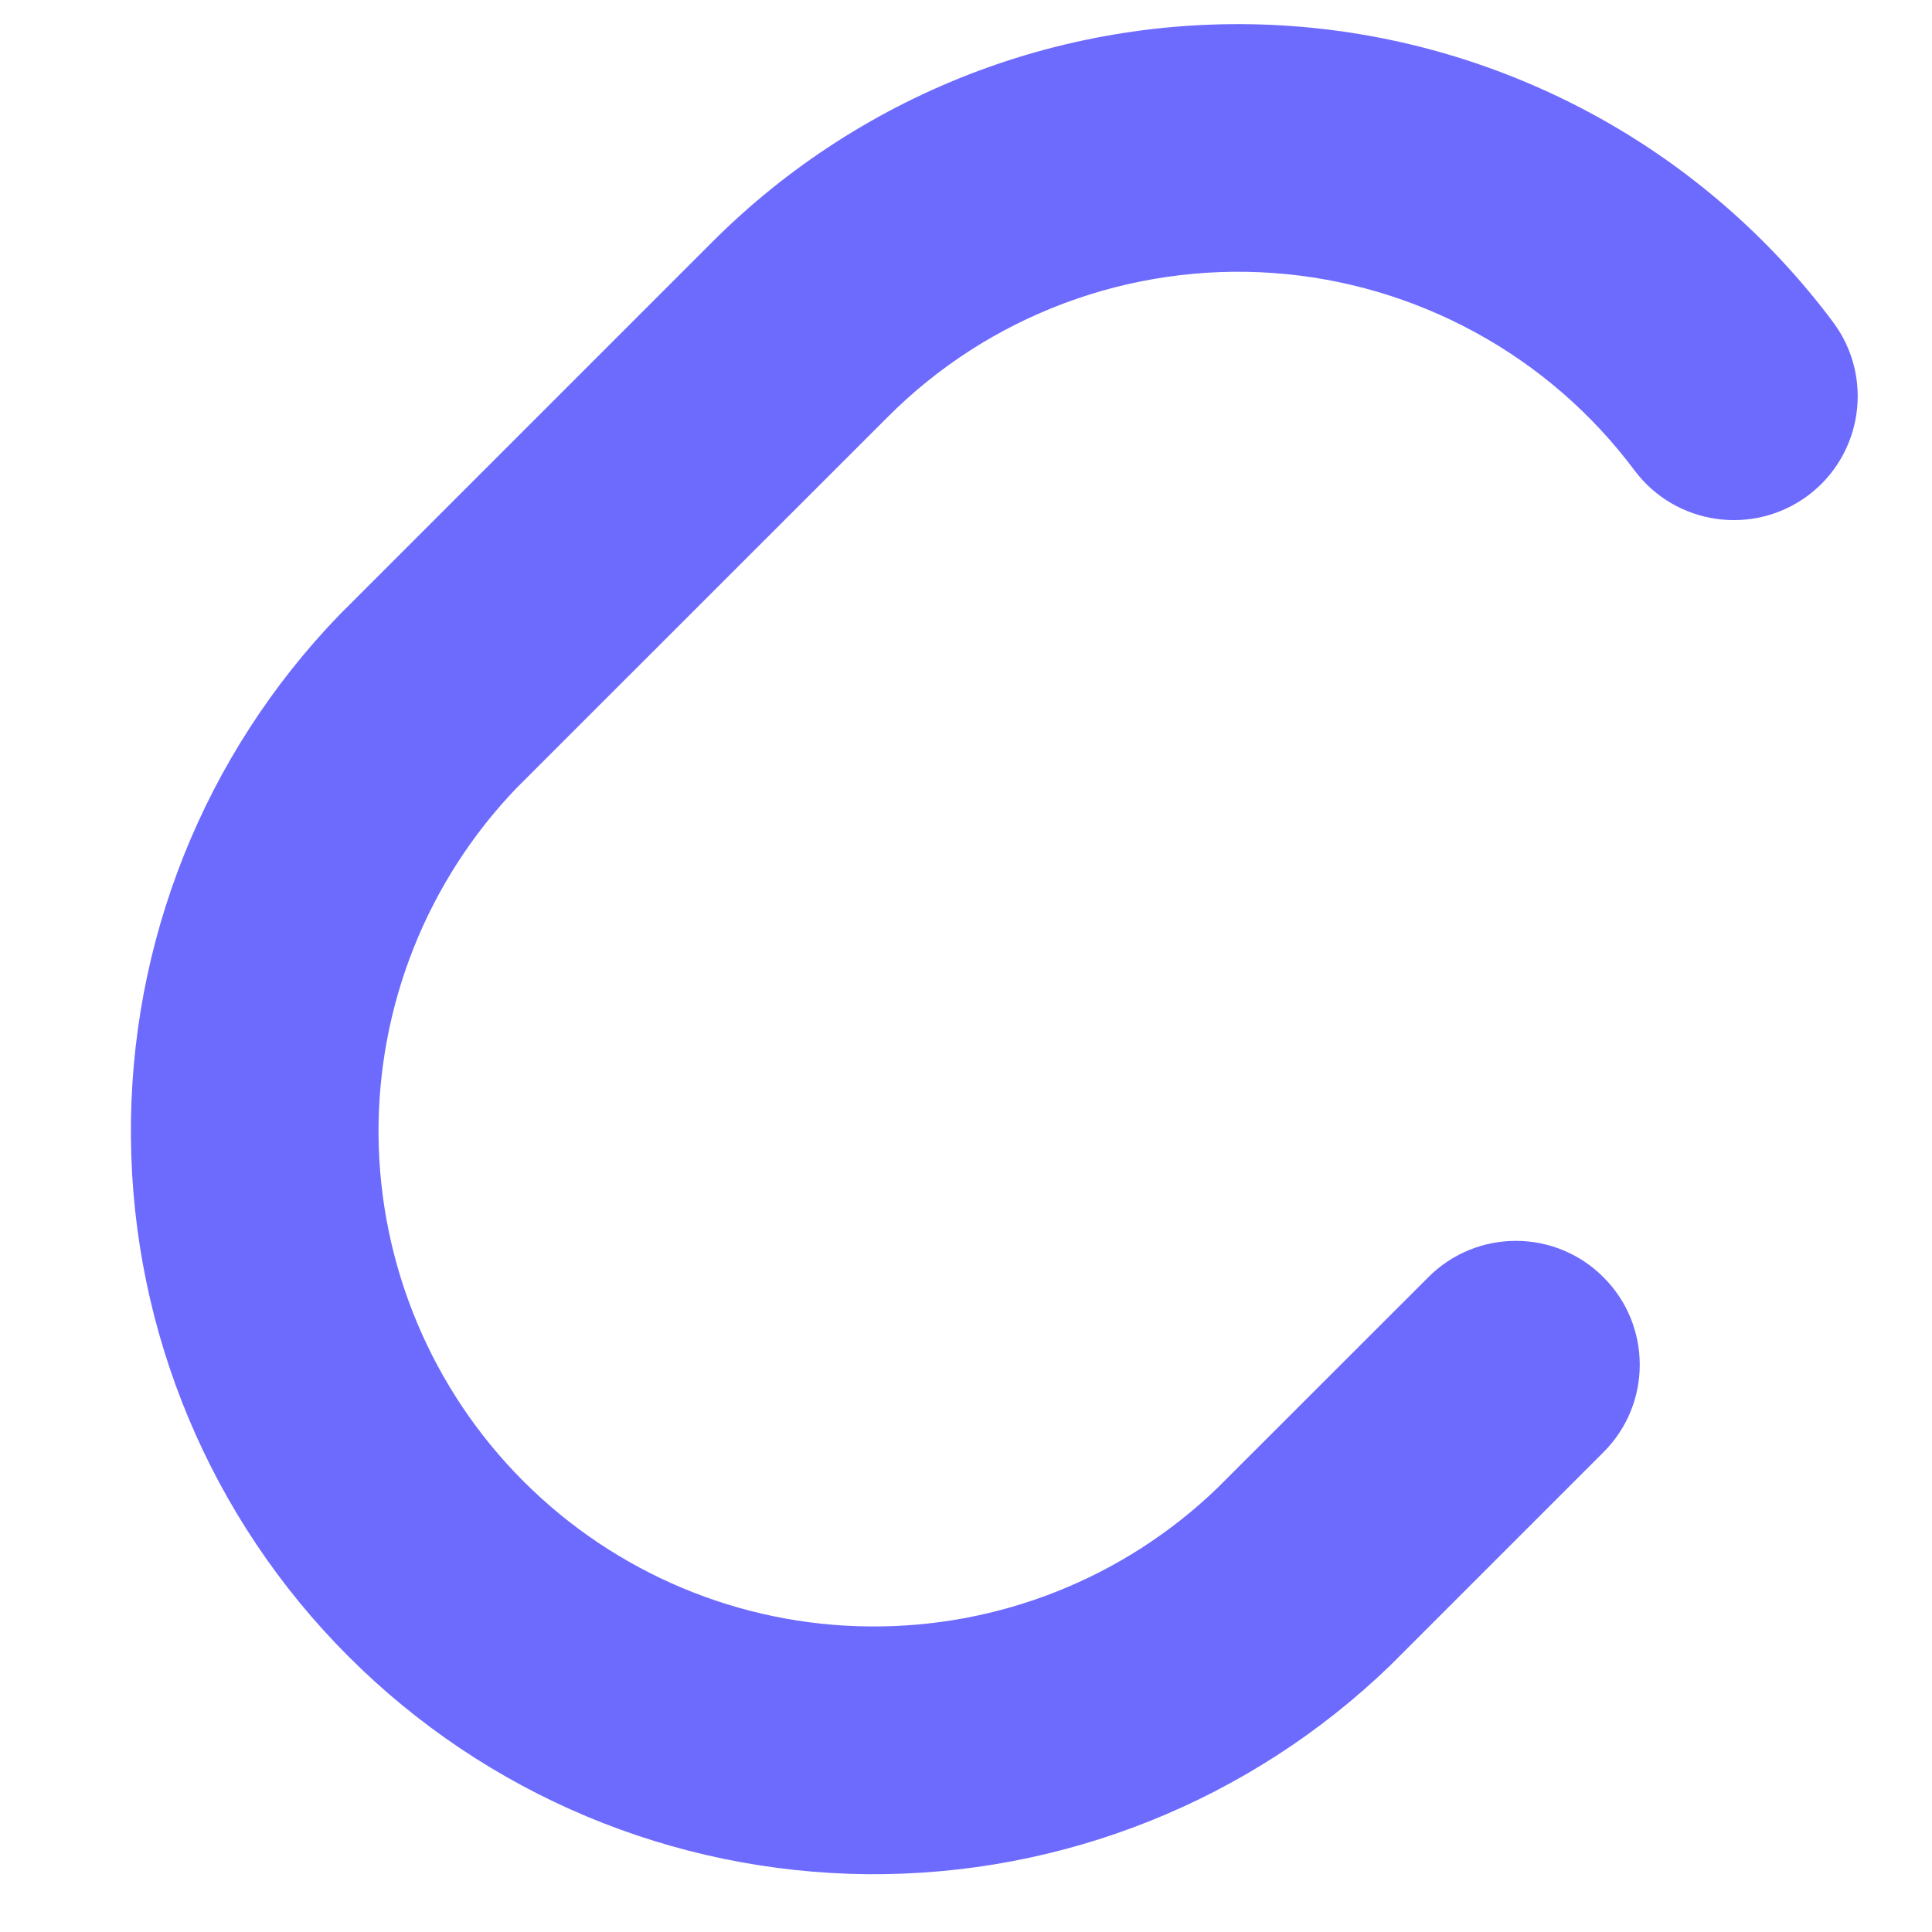
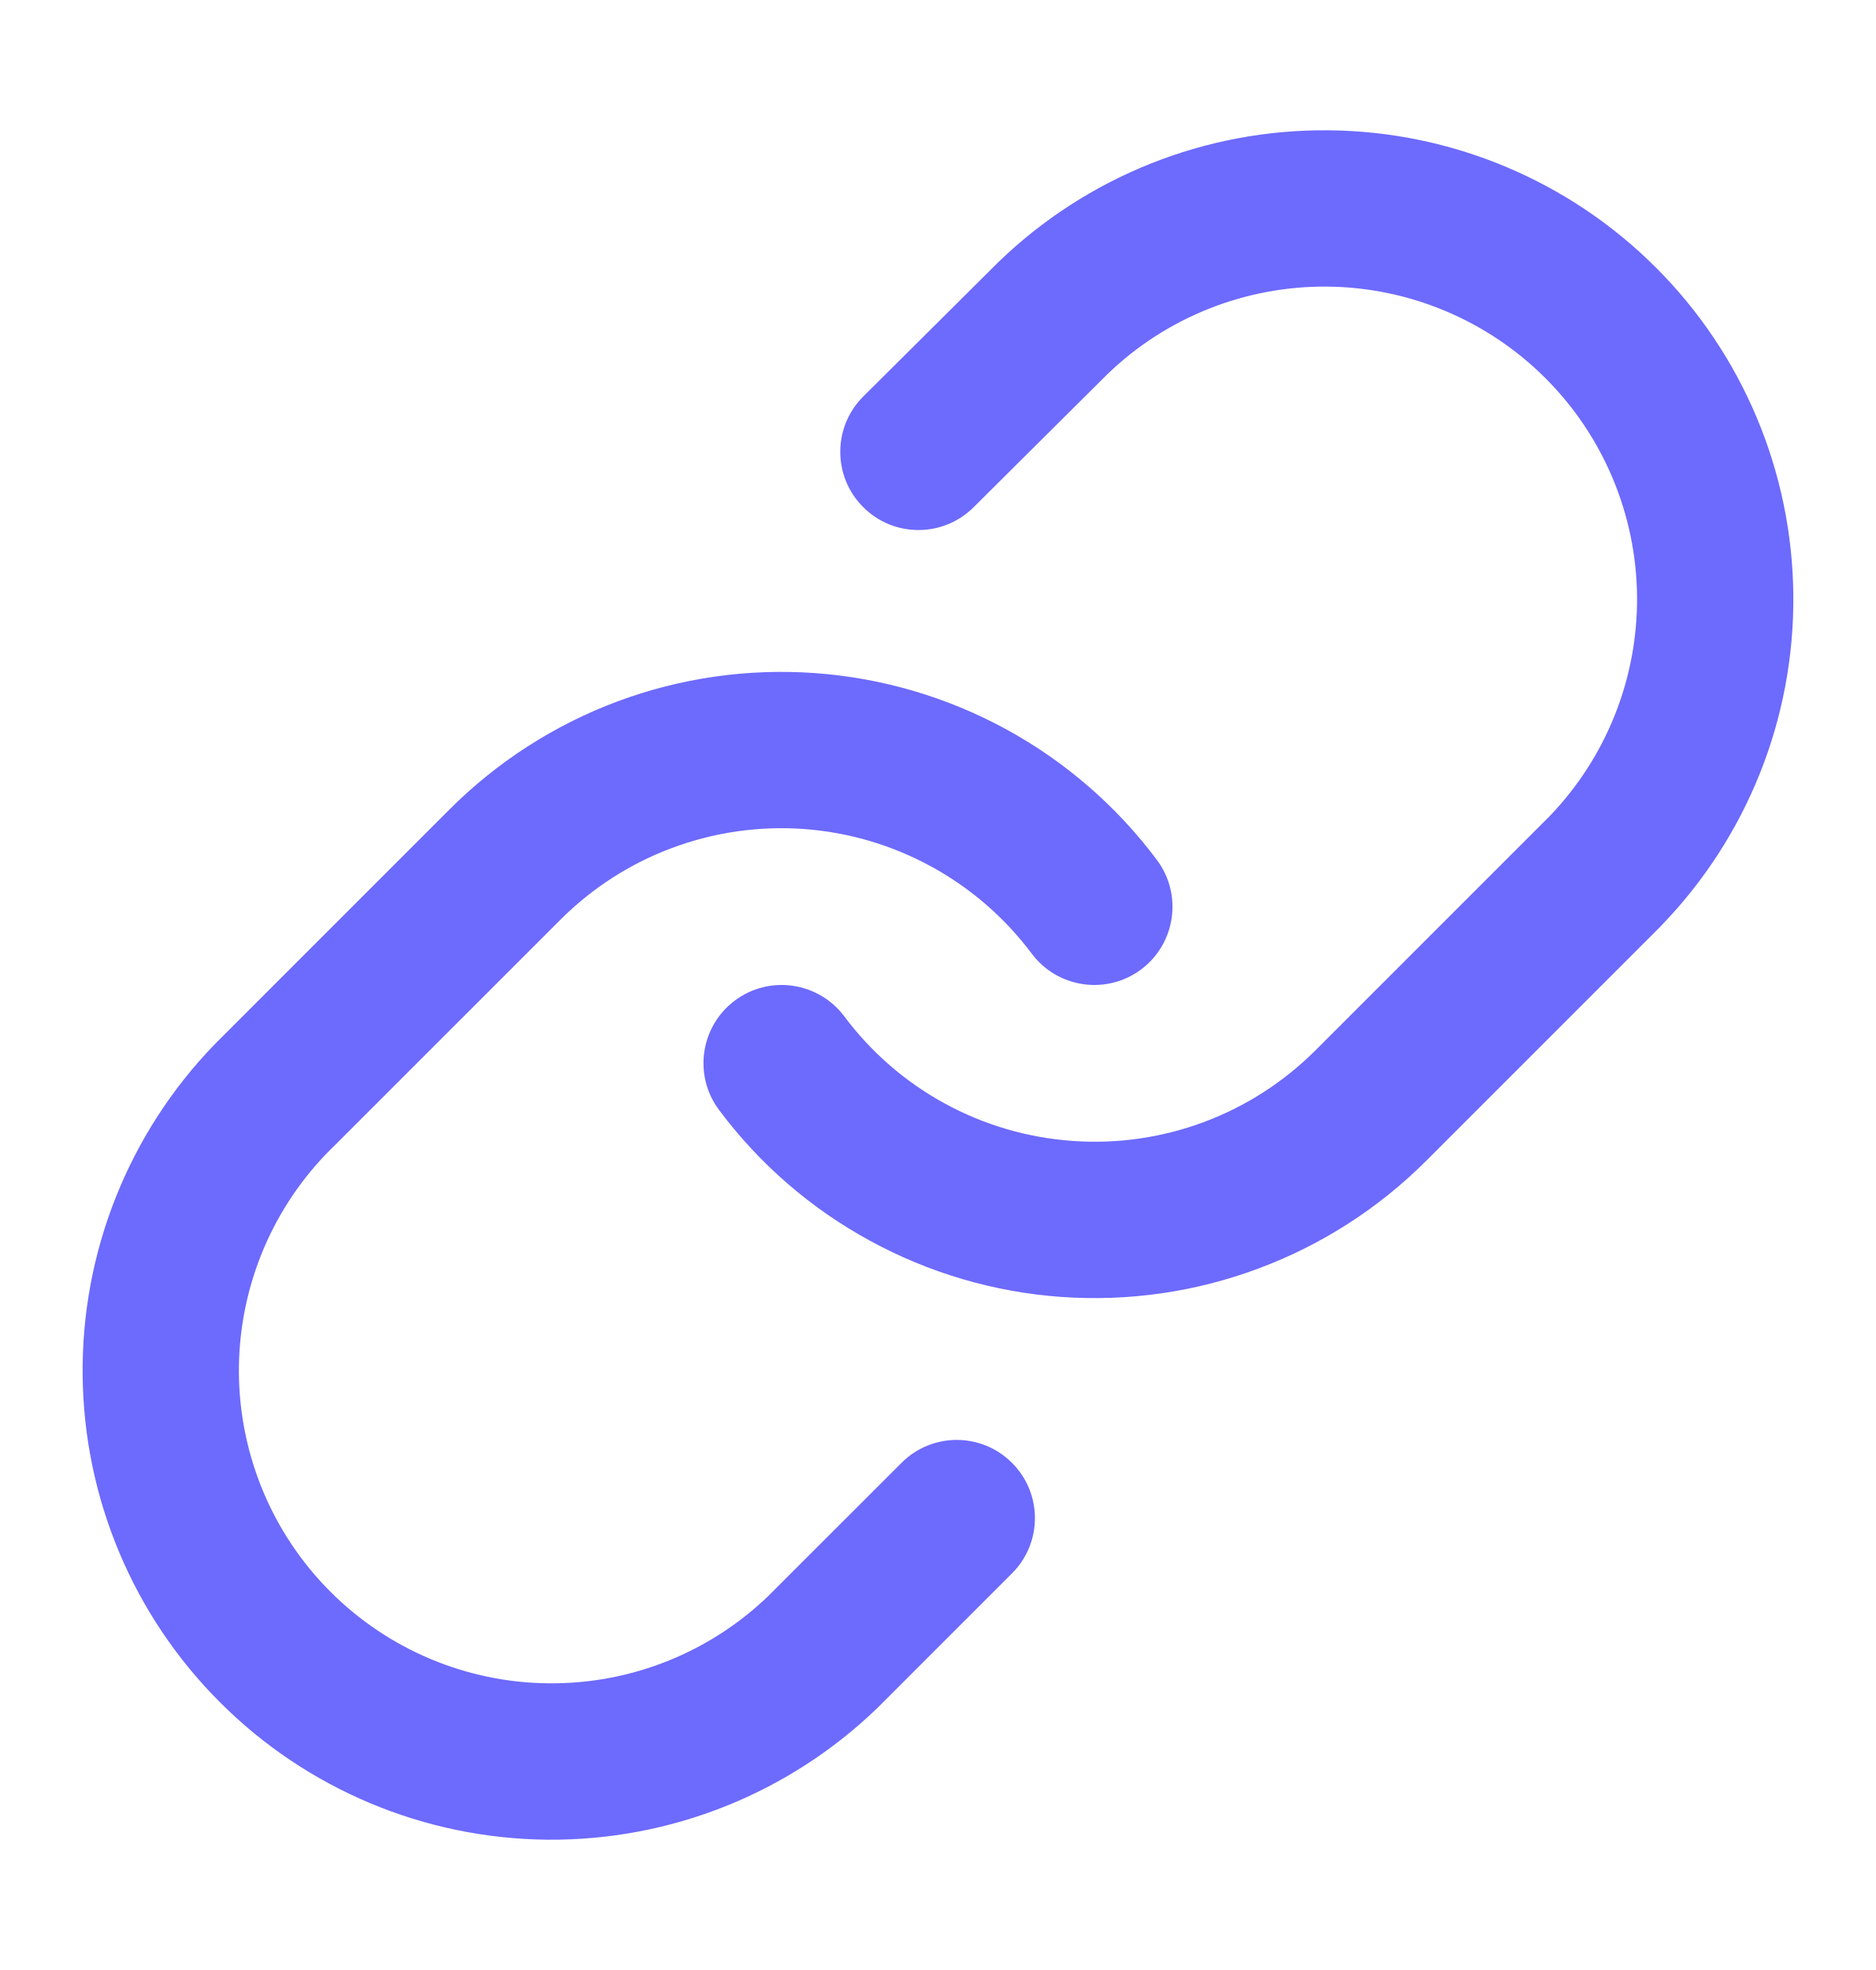
- <svg xmlns="http://www.w3.org/2000/svg" width="13" height="13" viewBox="0 0 13 13" fill="none">
-   <path fill-rule="evenodd" clip-rule="evenodd" d="M6.583 0.477C7.254 0.227 7.972 0.124 8.687 0.175C9.402 0.226 10.098 0.431 10.727 0.774C11.357 1.118 11.905 1.593 12.334 2.167C12.61 2.536 12.534 3.058 12.166 3.334C11.797 3.609 11.275 3.534 10.999 3.166C10.713 2.783 10.348 2.466 9.928 2.237C9.509 2.008 9.045 1.871 8.568 1.837C8.091 1.803 7.613 1.872 7.165 2.039C6.717 2.206 6.311 2.467 5.973 2.806L3.478 5.3C2.874 5.928 2.54 6.768 2.547 7.64C2.555 8.514 2.905 9.35 3.523 9.968C4.141 10.586 4.977 10.937 5.851 10.944C6.723 10.952 7.563 10.618 8.191 10.013L9.611 8.594C9.936 8.268 10.464 8.268 10.789 8.594C11.115 8.919 11.115 9.447 10.789 9.772L9.364 11.197L9.354 11.207C8.411 12.118 7.148 12.622 5.837 12.611C4.526 12.599 3.272 12.074 2.345 11.146C1.418 10.22 0.892 8.965 0.881 7.654C0.869 6.343 1.373 5.08 2.284 4.137L2.294 4.127L4.794 1.627C4.794 1.627 4.794 1.627 4.794 1.627C5.301 1.12 5.911 0.728 6.583 0.477Z" fill="#6D6AFE" />
+ <svg xmlns="http://www.w3.org/2000/svg" width="20" height="21" viewBox="0 0 20 21" fill="none">
+   <path fill-rule="evenodd" clip-rule="evenodd" d="M10.646 2.792C11.589 1.881 12.852 1.377 14.163 1.389C15.474 1.4 16.728 1.926 17.655 2.853C18.582 3.78 19.108 5.034 19.119 6.345C19.131 7.656 18.627 8.919 17.716 9.862L17.706 9.873L15.206 12.373C14.699 12.88 14.089 13.272 13.417 13.522C12.746 13.773 12.028 13.876 11.313 13.825C10.598 13.774 9.902 13.569 9.273 13.225C8.643 12.882 8.095 12.407 7.666 11.832C7.39 11.464 7.466 10.942 7.834 10.666C8.203 10.39 8.725 10.466 9.001 10.834C9.287 11.217 9.652 11.534 10.072 11.763C10.491 11.992 10.955 12.128 11.432 12.162C11.909 12.197 12.387 12.128 12.835 11.961C13.283 11.794 13.689 11.532 14.027 11.194L14.027 11.194L16.522 8.699C17.126 8.071 17.46 7.231 17.453 6.36C17.445 5.486 17.095 4.65 16.477 4.032C15.859 3.414 15.023 3.063 14.149 3.055C13.277 3.048 12.436 3.382 11.808 3.987L10.379 5.408C10.053 5.732 9.525 5.731 9.201 5.404C8.876 5.078 8.878 4.55 9.204 4.226L10.637 2.801L10.646 2.792Z" fill="#6D6AFE" />
+   <path fill-rule="evenodd" clip-rule="evenodd" d="M6.583 7.477C7.254 7.227 7.972 7.124 8.687 7.175C9.402 7.226 10.098 7.431 10.727 7.774C11.357 8.118 11.905 8.593 12.334 9.167C12.61 9.536 12.534 10.058 12.166 10.334C11.797 10.609 11.275 10.534 10.999 10.165C10.713 9.783 10.348 9.466 9.928 9.237C9.509 9.008 9.045 8.871 8.568 8.837C8.091 8.803 7.613 8.872 7.165 9.039C6.717 9.206 6.311 9.467 5.973 9.806L3.478 12.3C2.874 12.928 2.54 13.768 2.547 14.64C2.555 15.514 2.905 16.35 3.523 16.968C4.141 17.586 4.977 17.937 5.851 17.944C6.723 17.952 7.563 17.618 8.191 17.013L9.611 15.594C9.936 15.268 10.464 15.268 10.789 15.594C11.115 15.919 11.115 16.447 10.789 16.772L9.364 18.197L9.354 18.207C8.411 19.118 7.148 19.622 5.837 19.611C4.526 19.599 3.272 19.074 2.345 18.146C1.418 17.22 0.892 15.965 0.881 14.654C0.869 13.344 1.373 12.081 2.284 11.137L2.294 11.127L4.794 8.627C4.794 8.627 4.794 8.627 4.794 8.627C5.301 8.12 5.911 7.728 6.583 7.477Z" fill="#6D6AFE" />
</svg>
